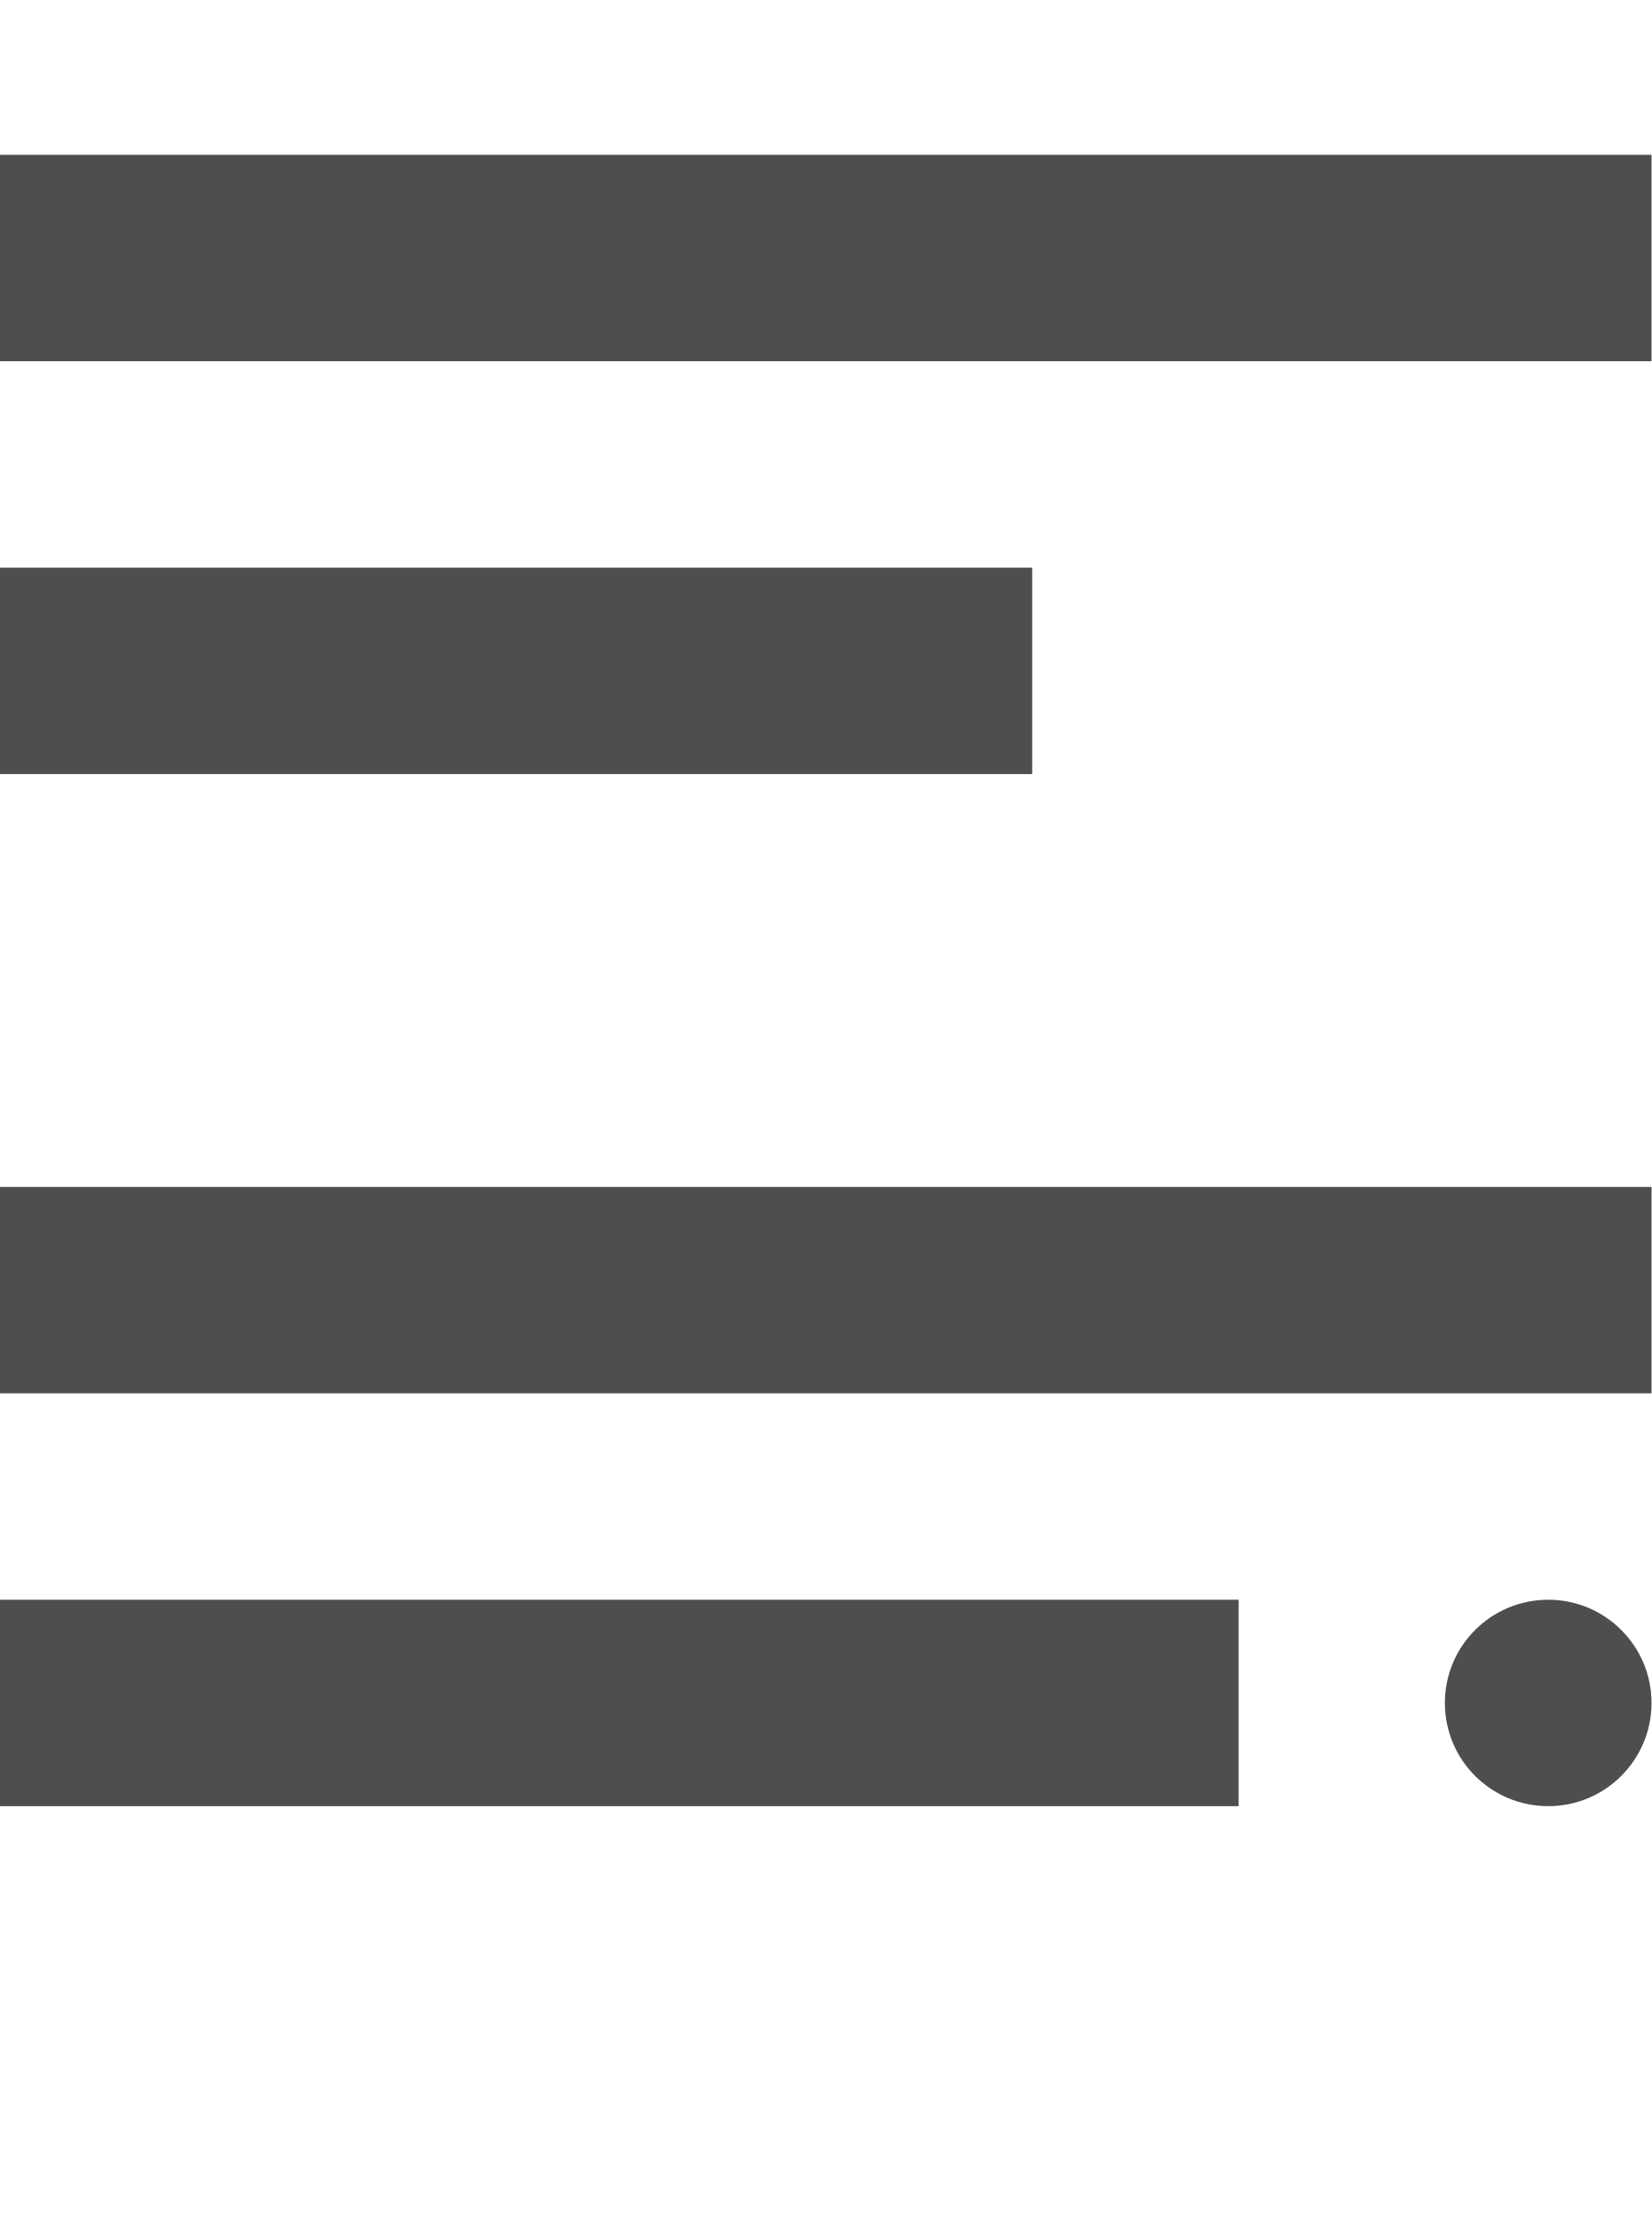
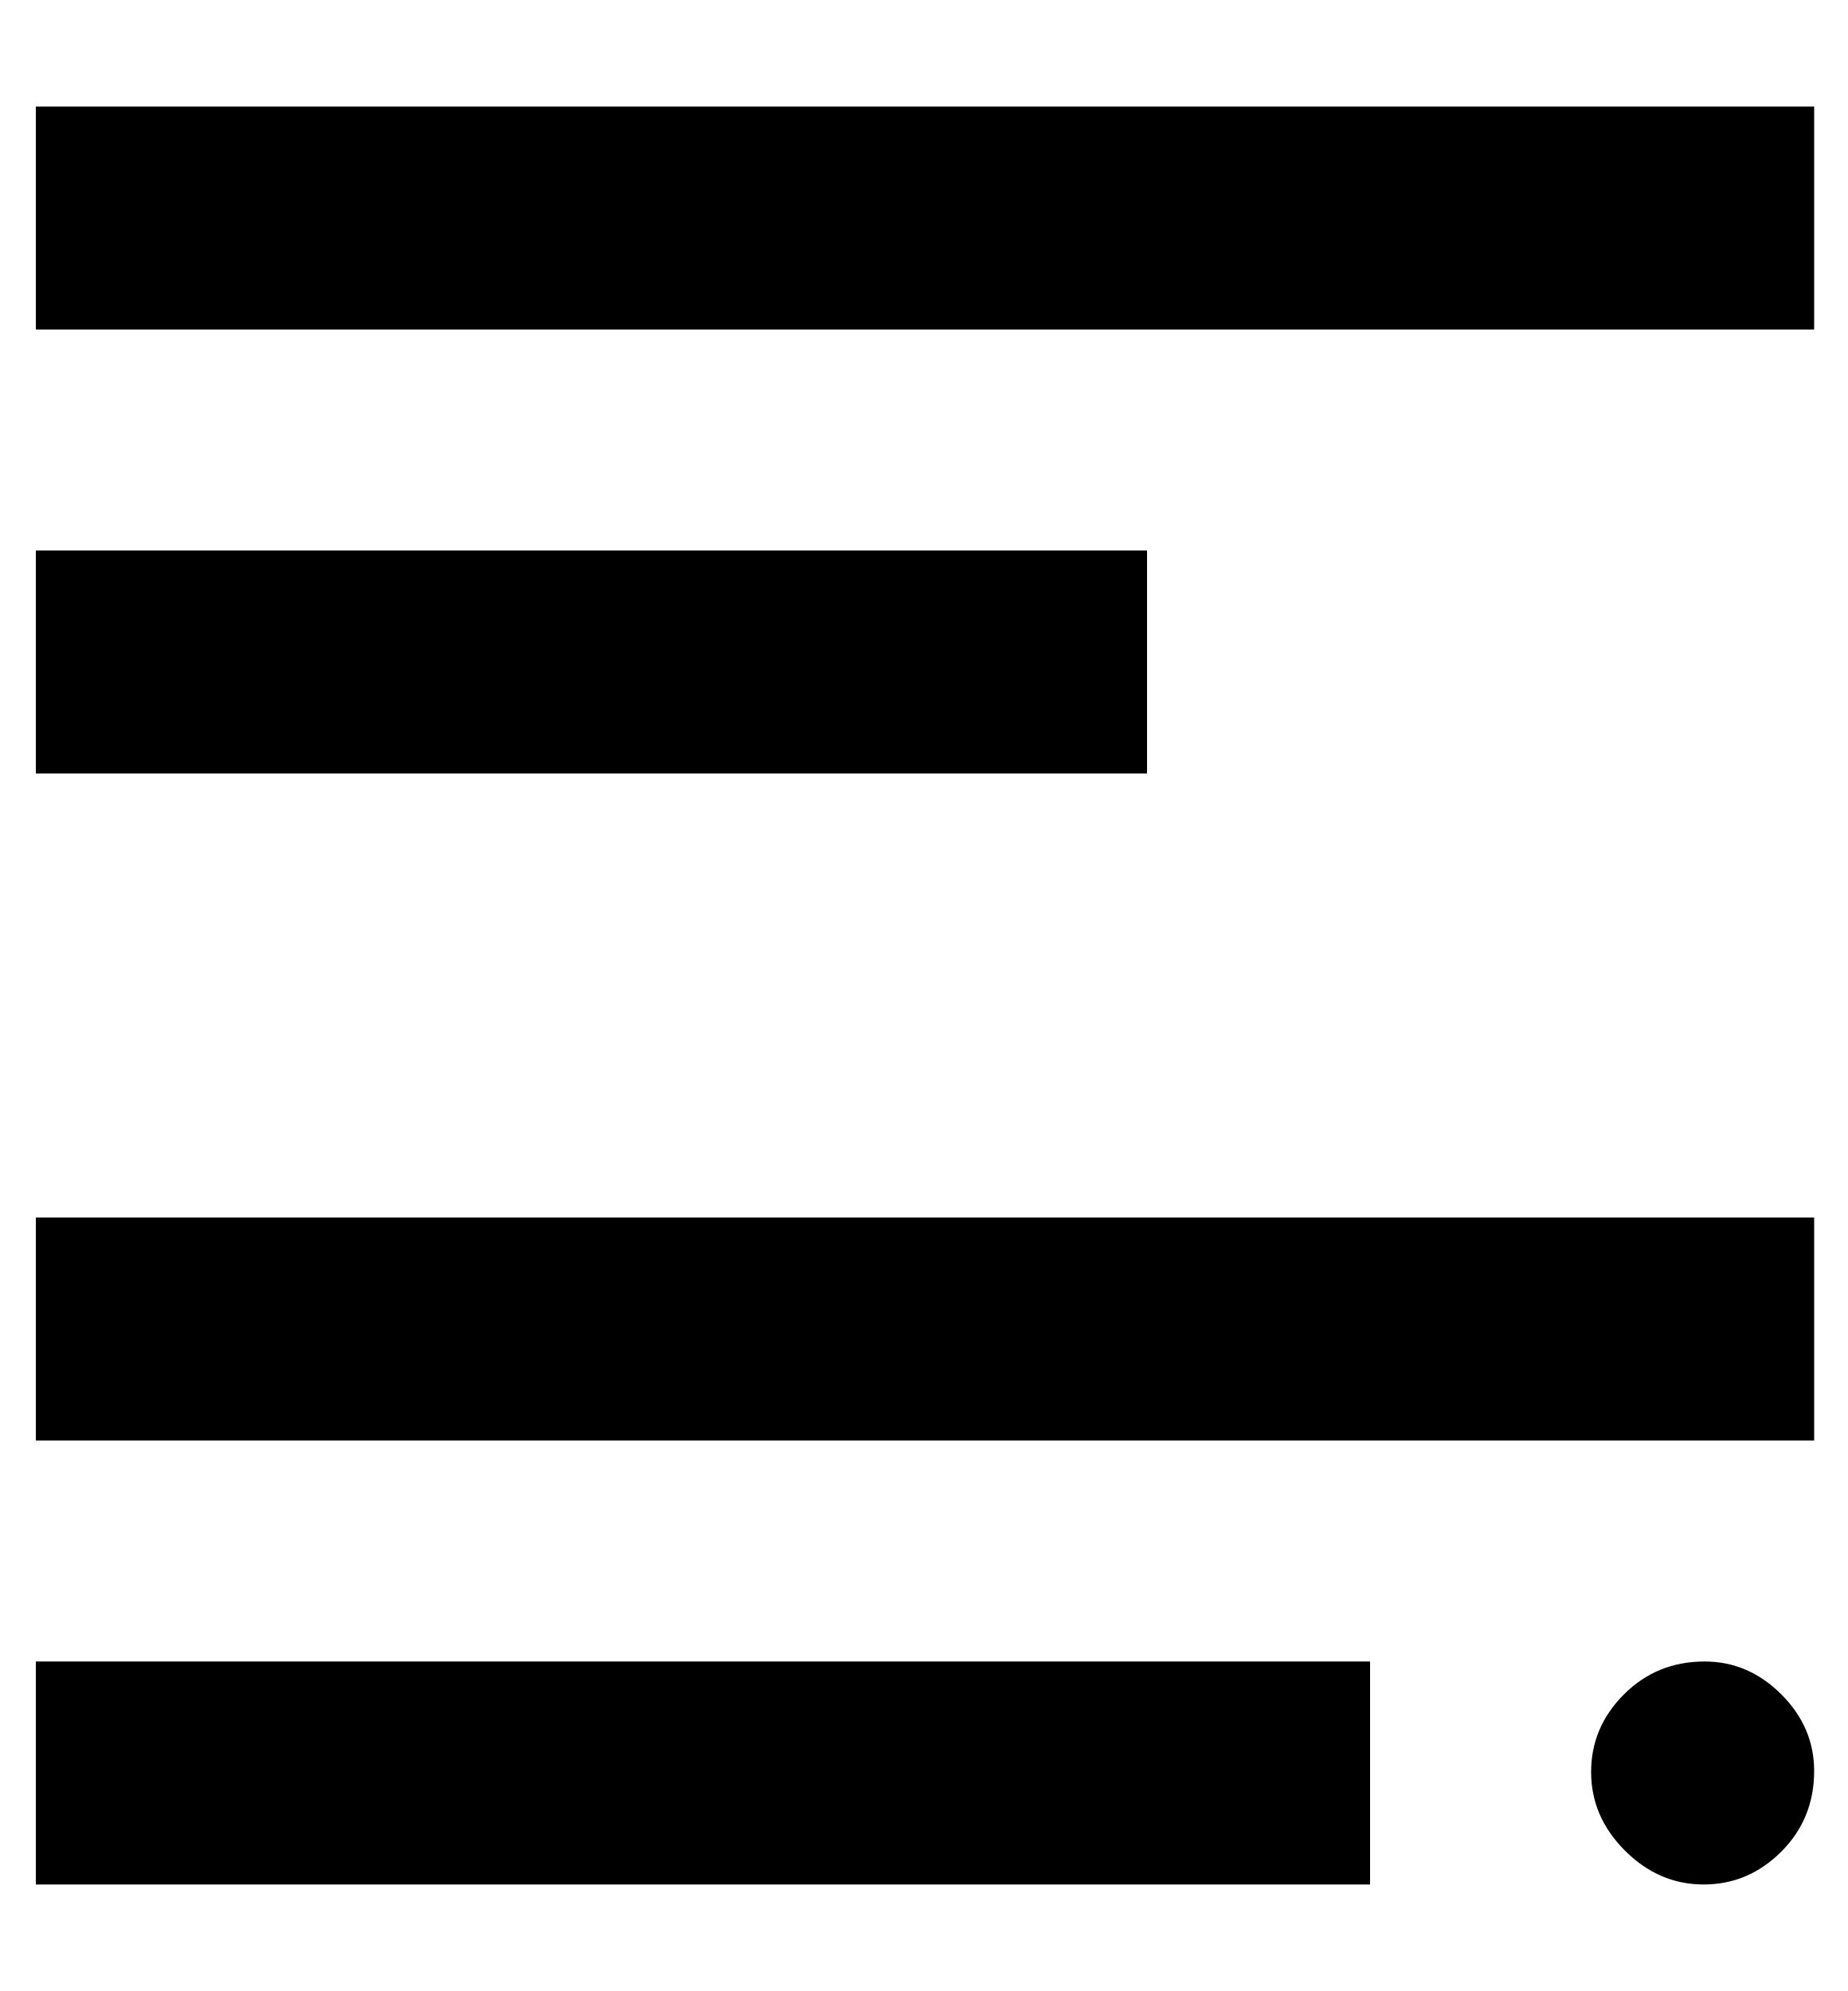
- <svg xmlns="http://www.w3.org/2000/svg" version="1.1" id="Layer_1" x="0px" y="0px" width="32px" height="43px" viewBox="0 0 32 43" style="enable-background:new 0 0 32 43;" xml:space="preserve">
-   <g>
-     <polygon style="fill:#4E4E50;" points="32,7 0,7 0,3 32,3 32,7  " />
-     <polygon style="fill:#4E4E50;" points="20,15 0,15 0,11 20,11 20,15  " />
-     <polygon style="fill:#4E4E50;" points="32,27 0,27 0,23 32,23 32,27  " />
-     <polygon style="fill:#4E4E50;" points="24,35 0,35 0,31 24,31 24,35  " />
-     <path style="fill:#4E4E50;" d="M32,33c0,1.105-0.898,2-2,2c-1.109,0-2.004-0.895-2.004-2s0.895-2,2.004-2   C31.102,31,32,31.895,32,33z" />
-   </g>
+ <svg xmlns="http://www.w3.org/2000/svg" height="1000" width="928">
+   <path d="M911 165.5l-893 0l0 -112l893 0l0 112zm-335 223l-558 0l0 -112l558 0l0 112zm335 335l-893 0l0 -112l893 0l0 112zm-223 223l-670 0l0 -112l670 0l0 112zm223 -57q0 24 -16.5 40.5t-39 16.5 -39.5 -17 -17 -39.5 16.5 -39 40.5 -16.5q22 0 38.5 16.5t16.5 38.5z" />
</svg>
